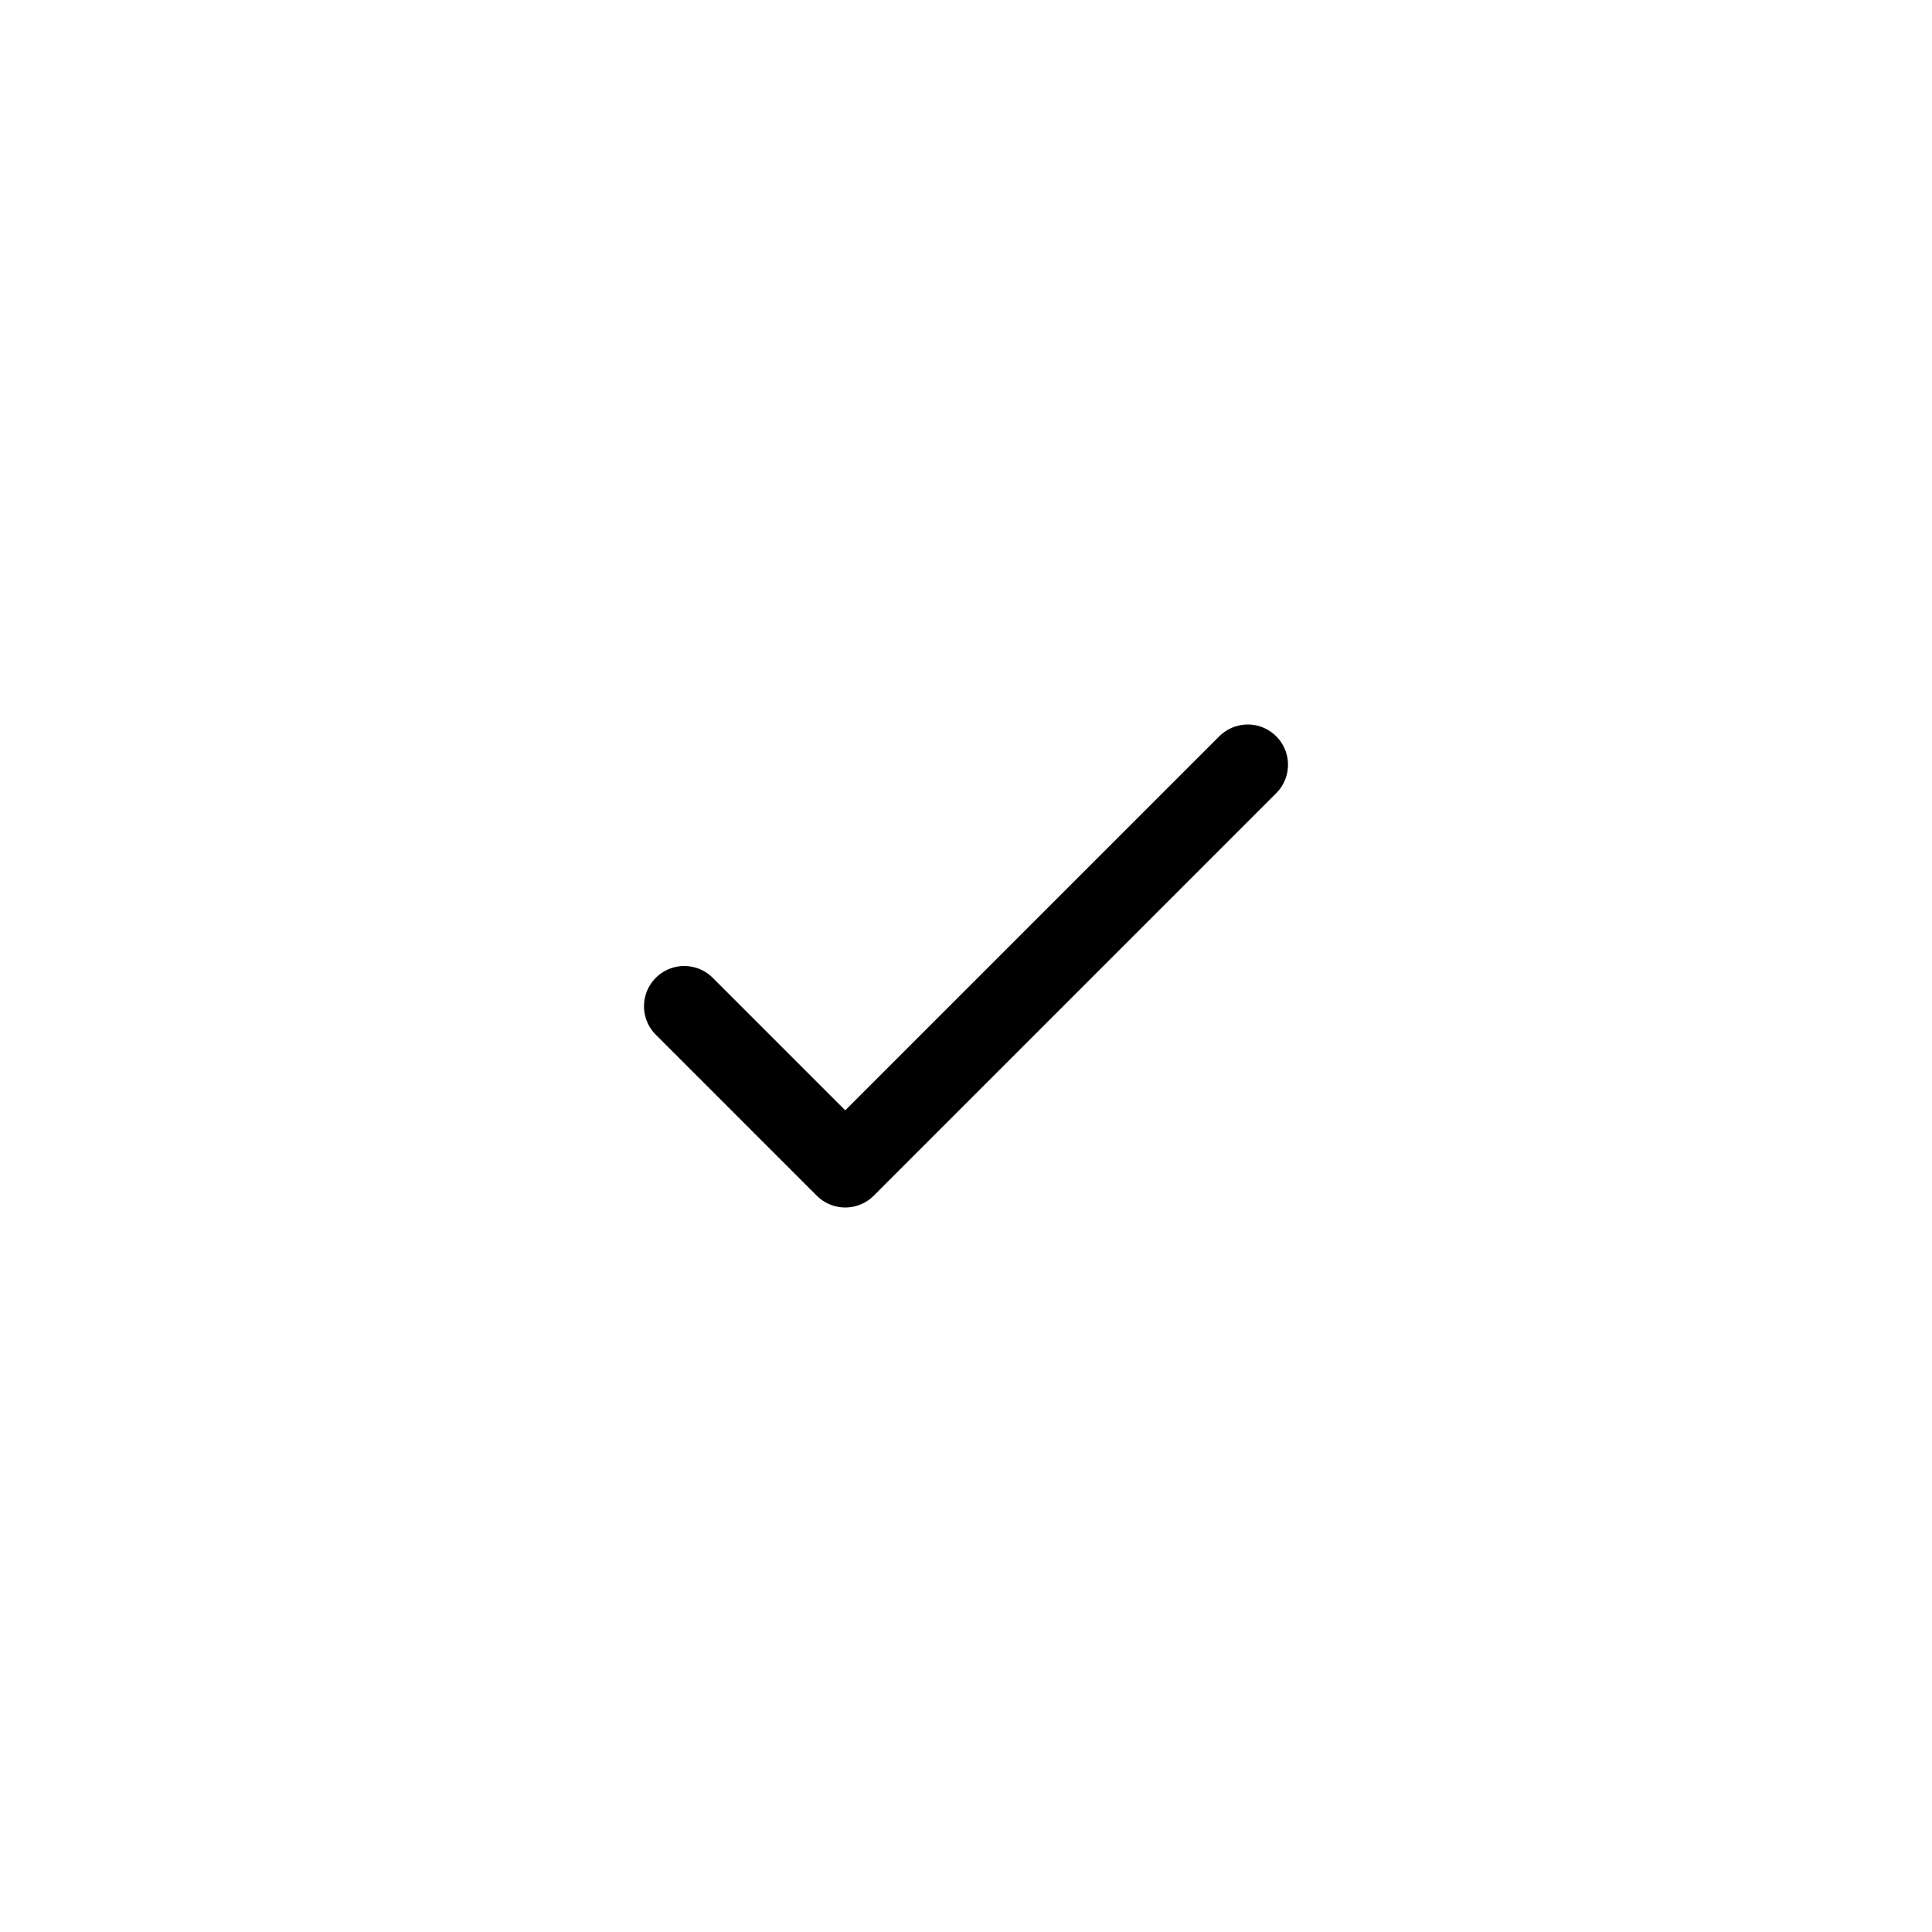
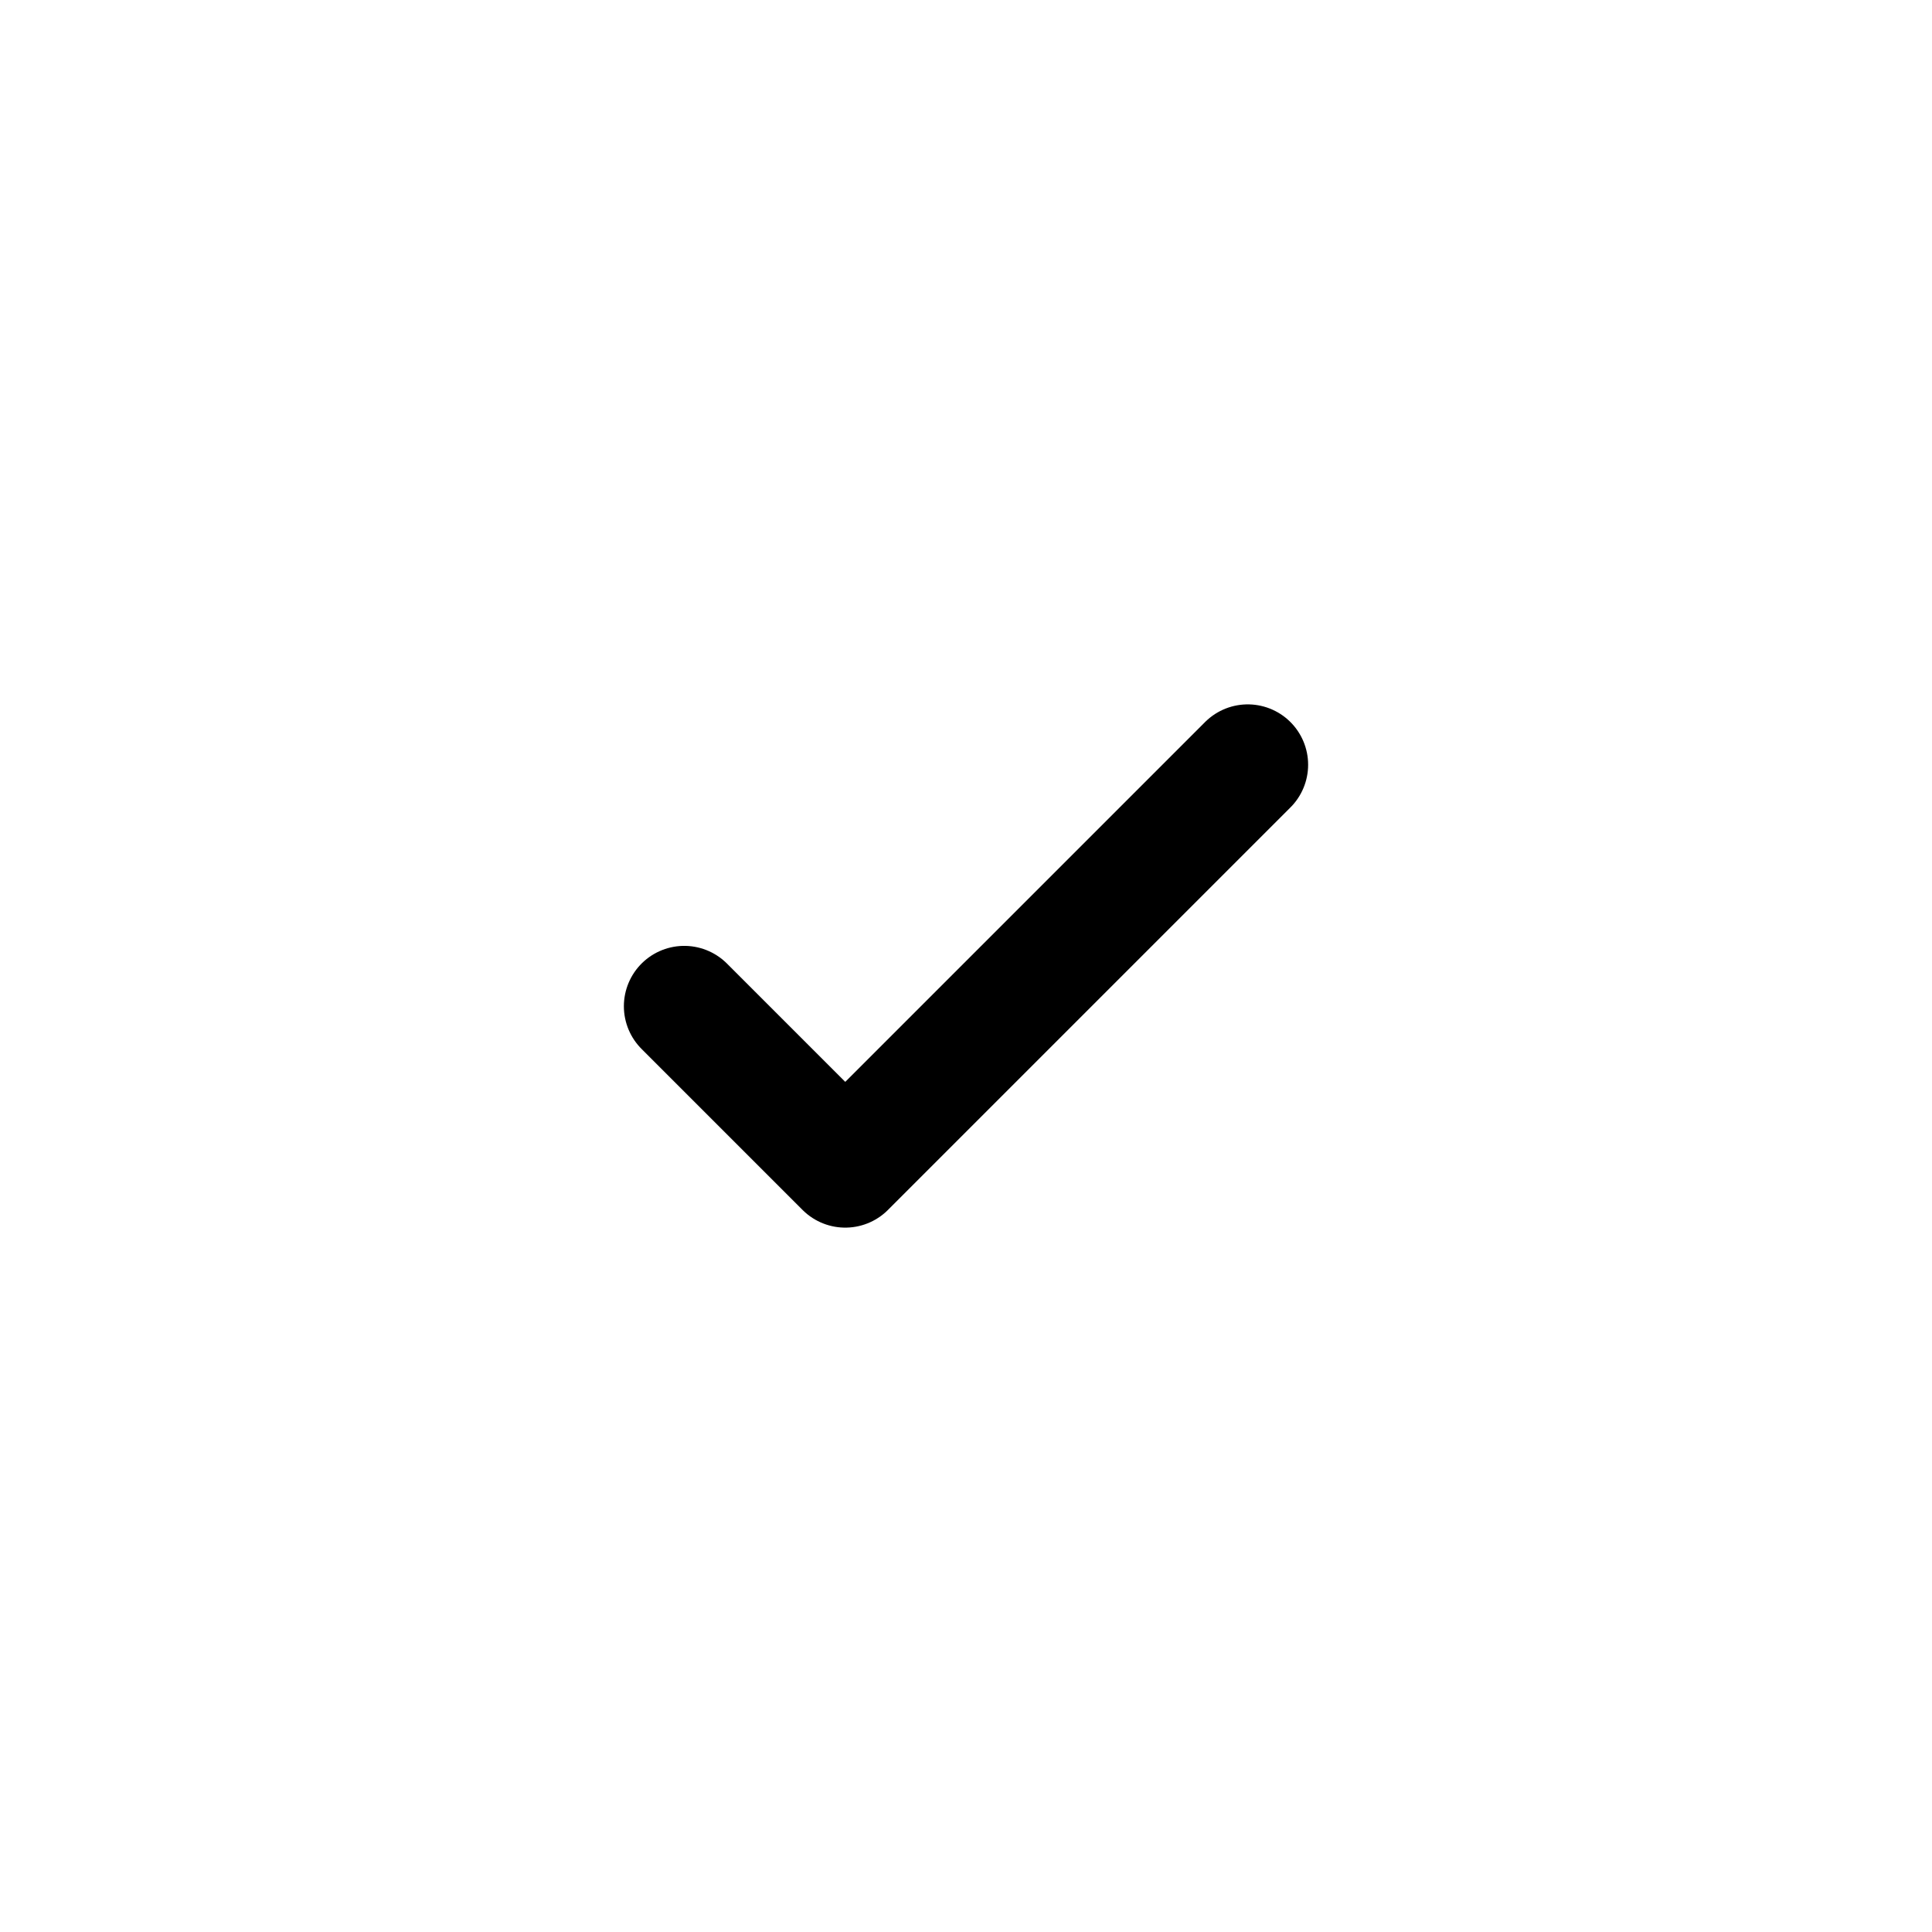
<svg xmlns="http://www.w3.org/2000/svg" viewBox="0 0 24 24" fill="none">
-   <path d="M8.5 12.5L10.5 14.5L15.5 9.5" stroke="currentColor" stroke-width="1" stroke-linecap="round" stroke-linejoin="round" />
+   <path d="M8.5 12.5L10.5 14.5L15.5 9.5" stroke="currentColor" stroke-width="1.5" stroke-linecap="round" stroke-linejoin="round" />
</svg>
